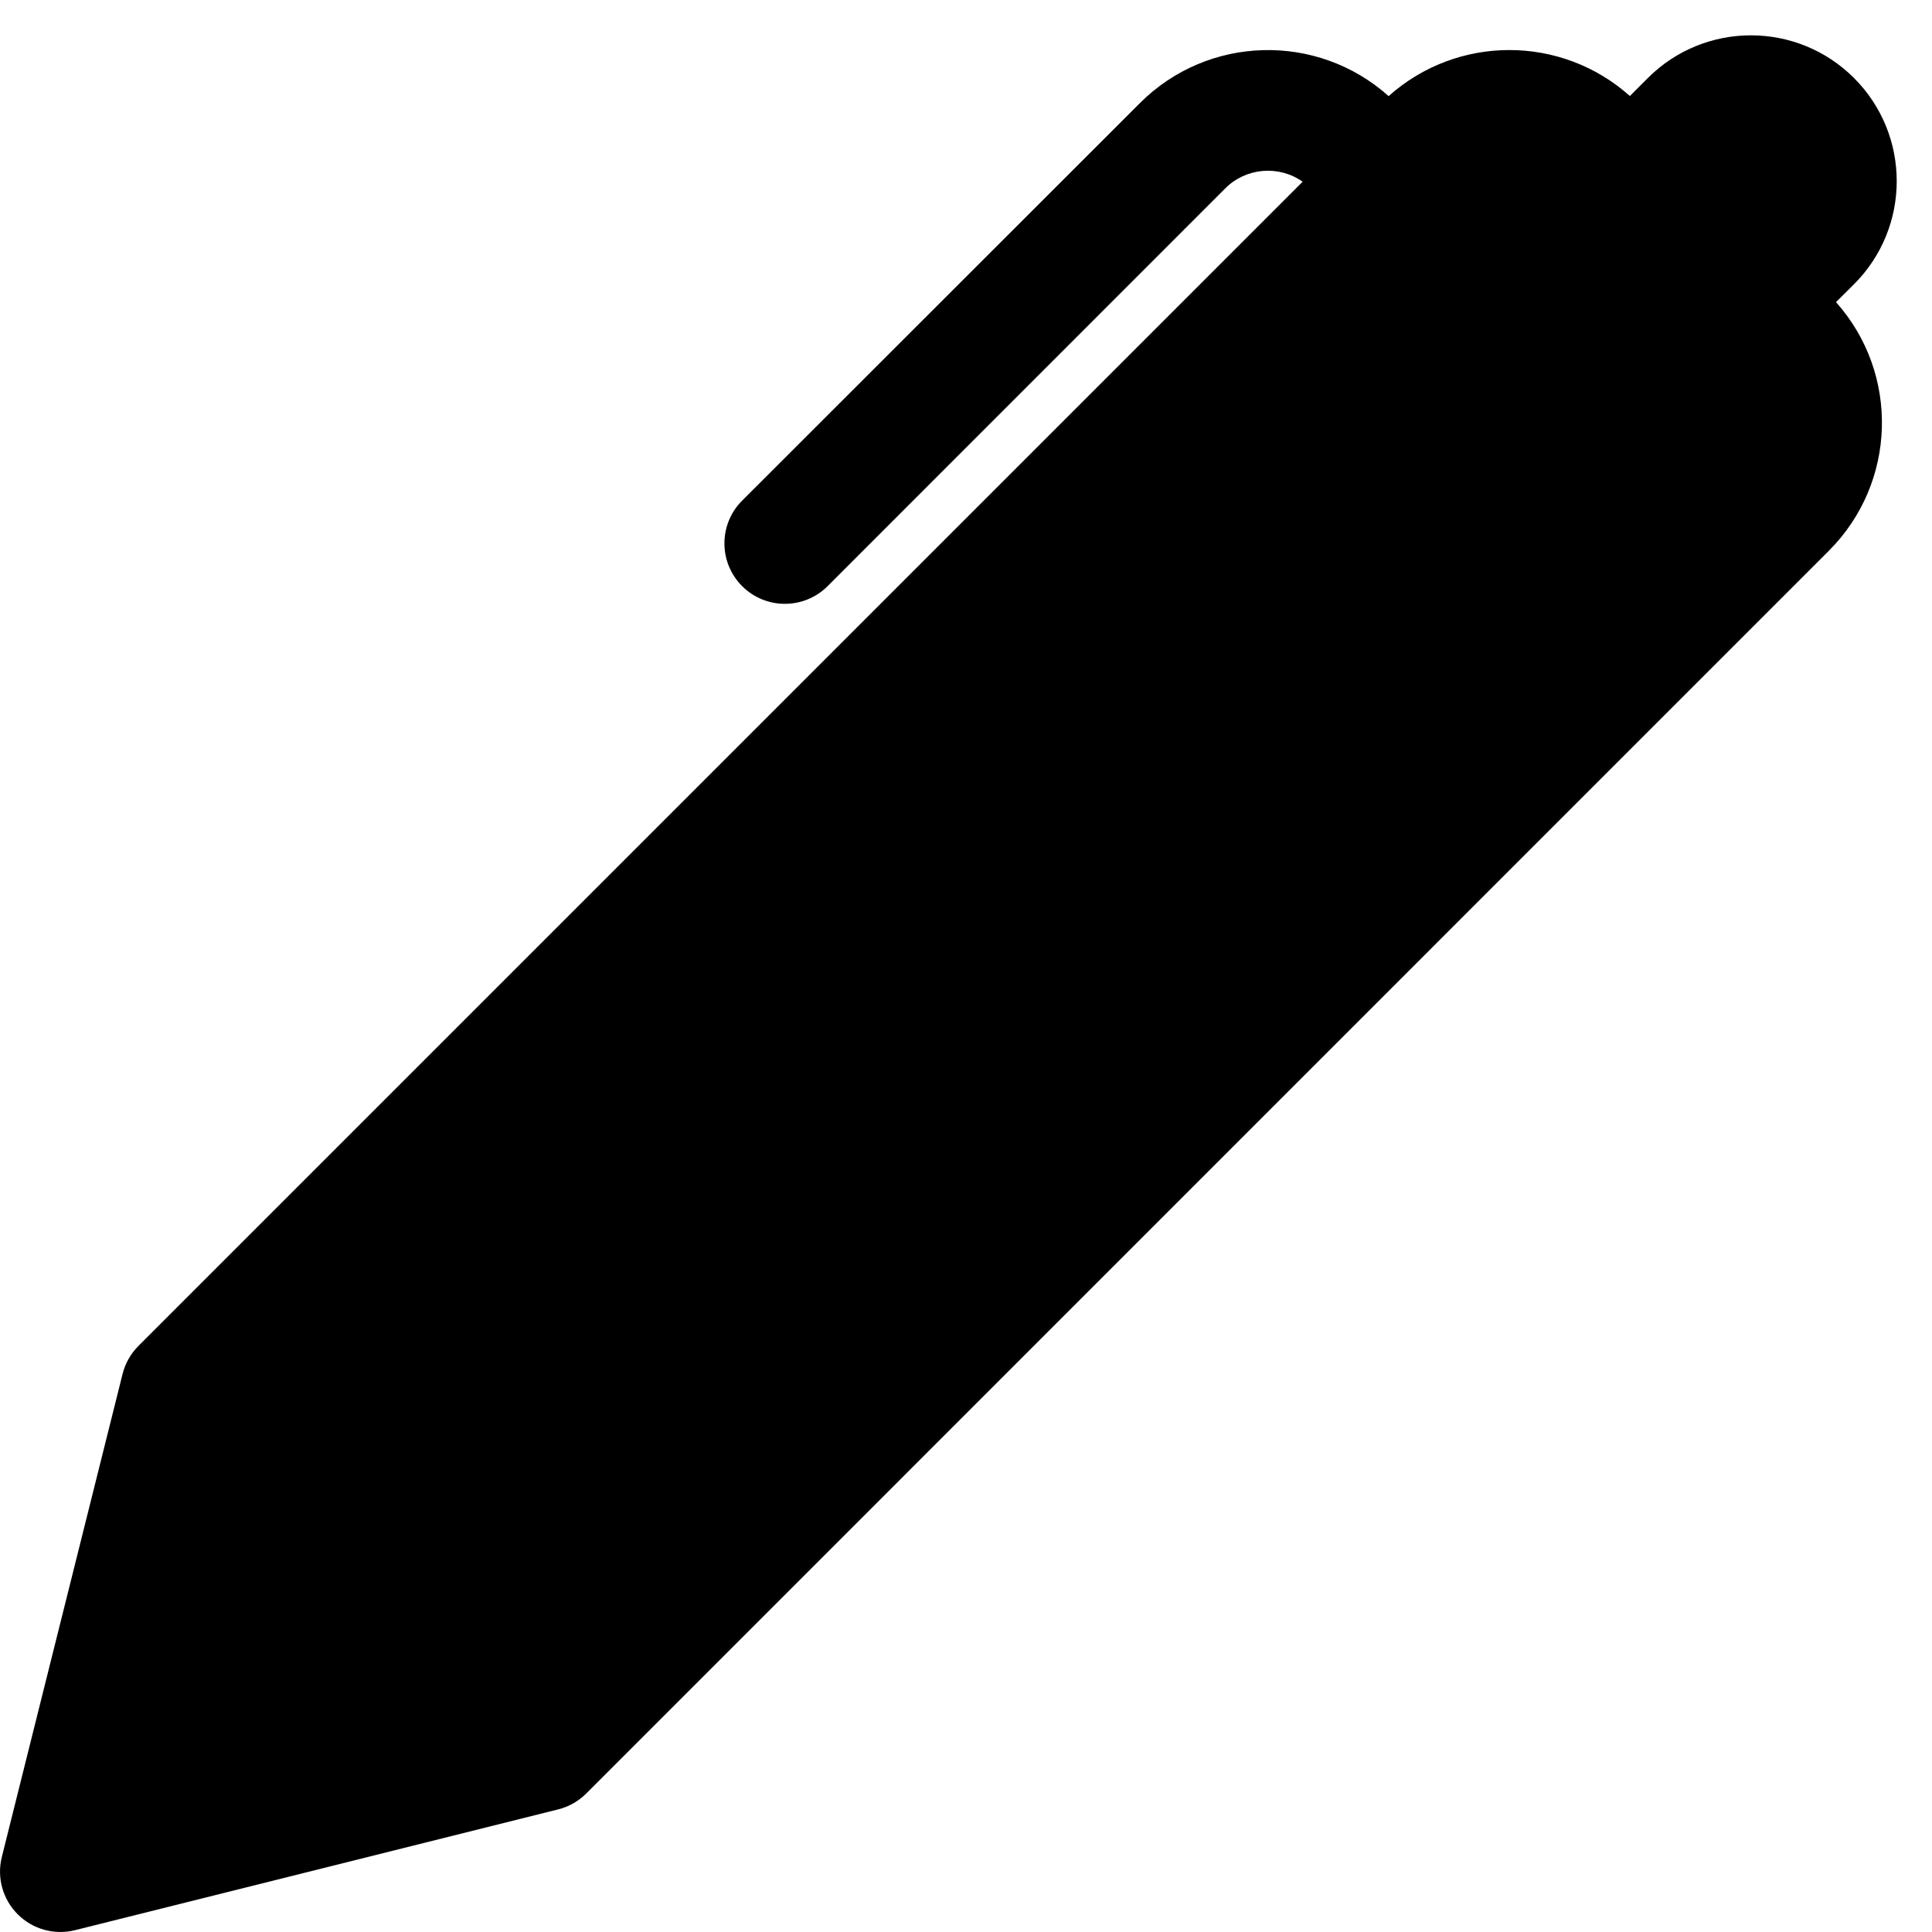
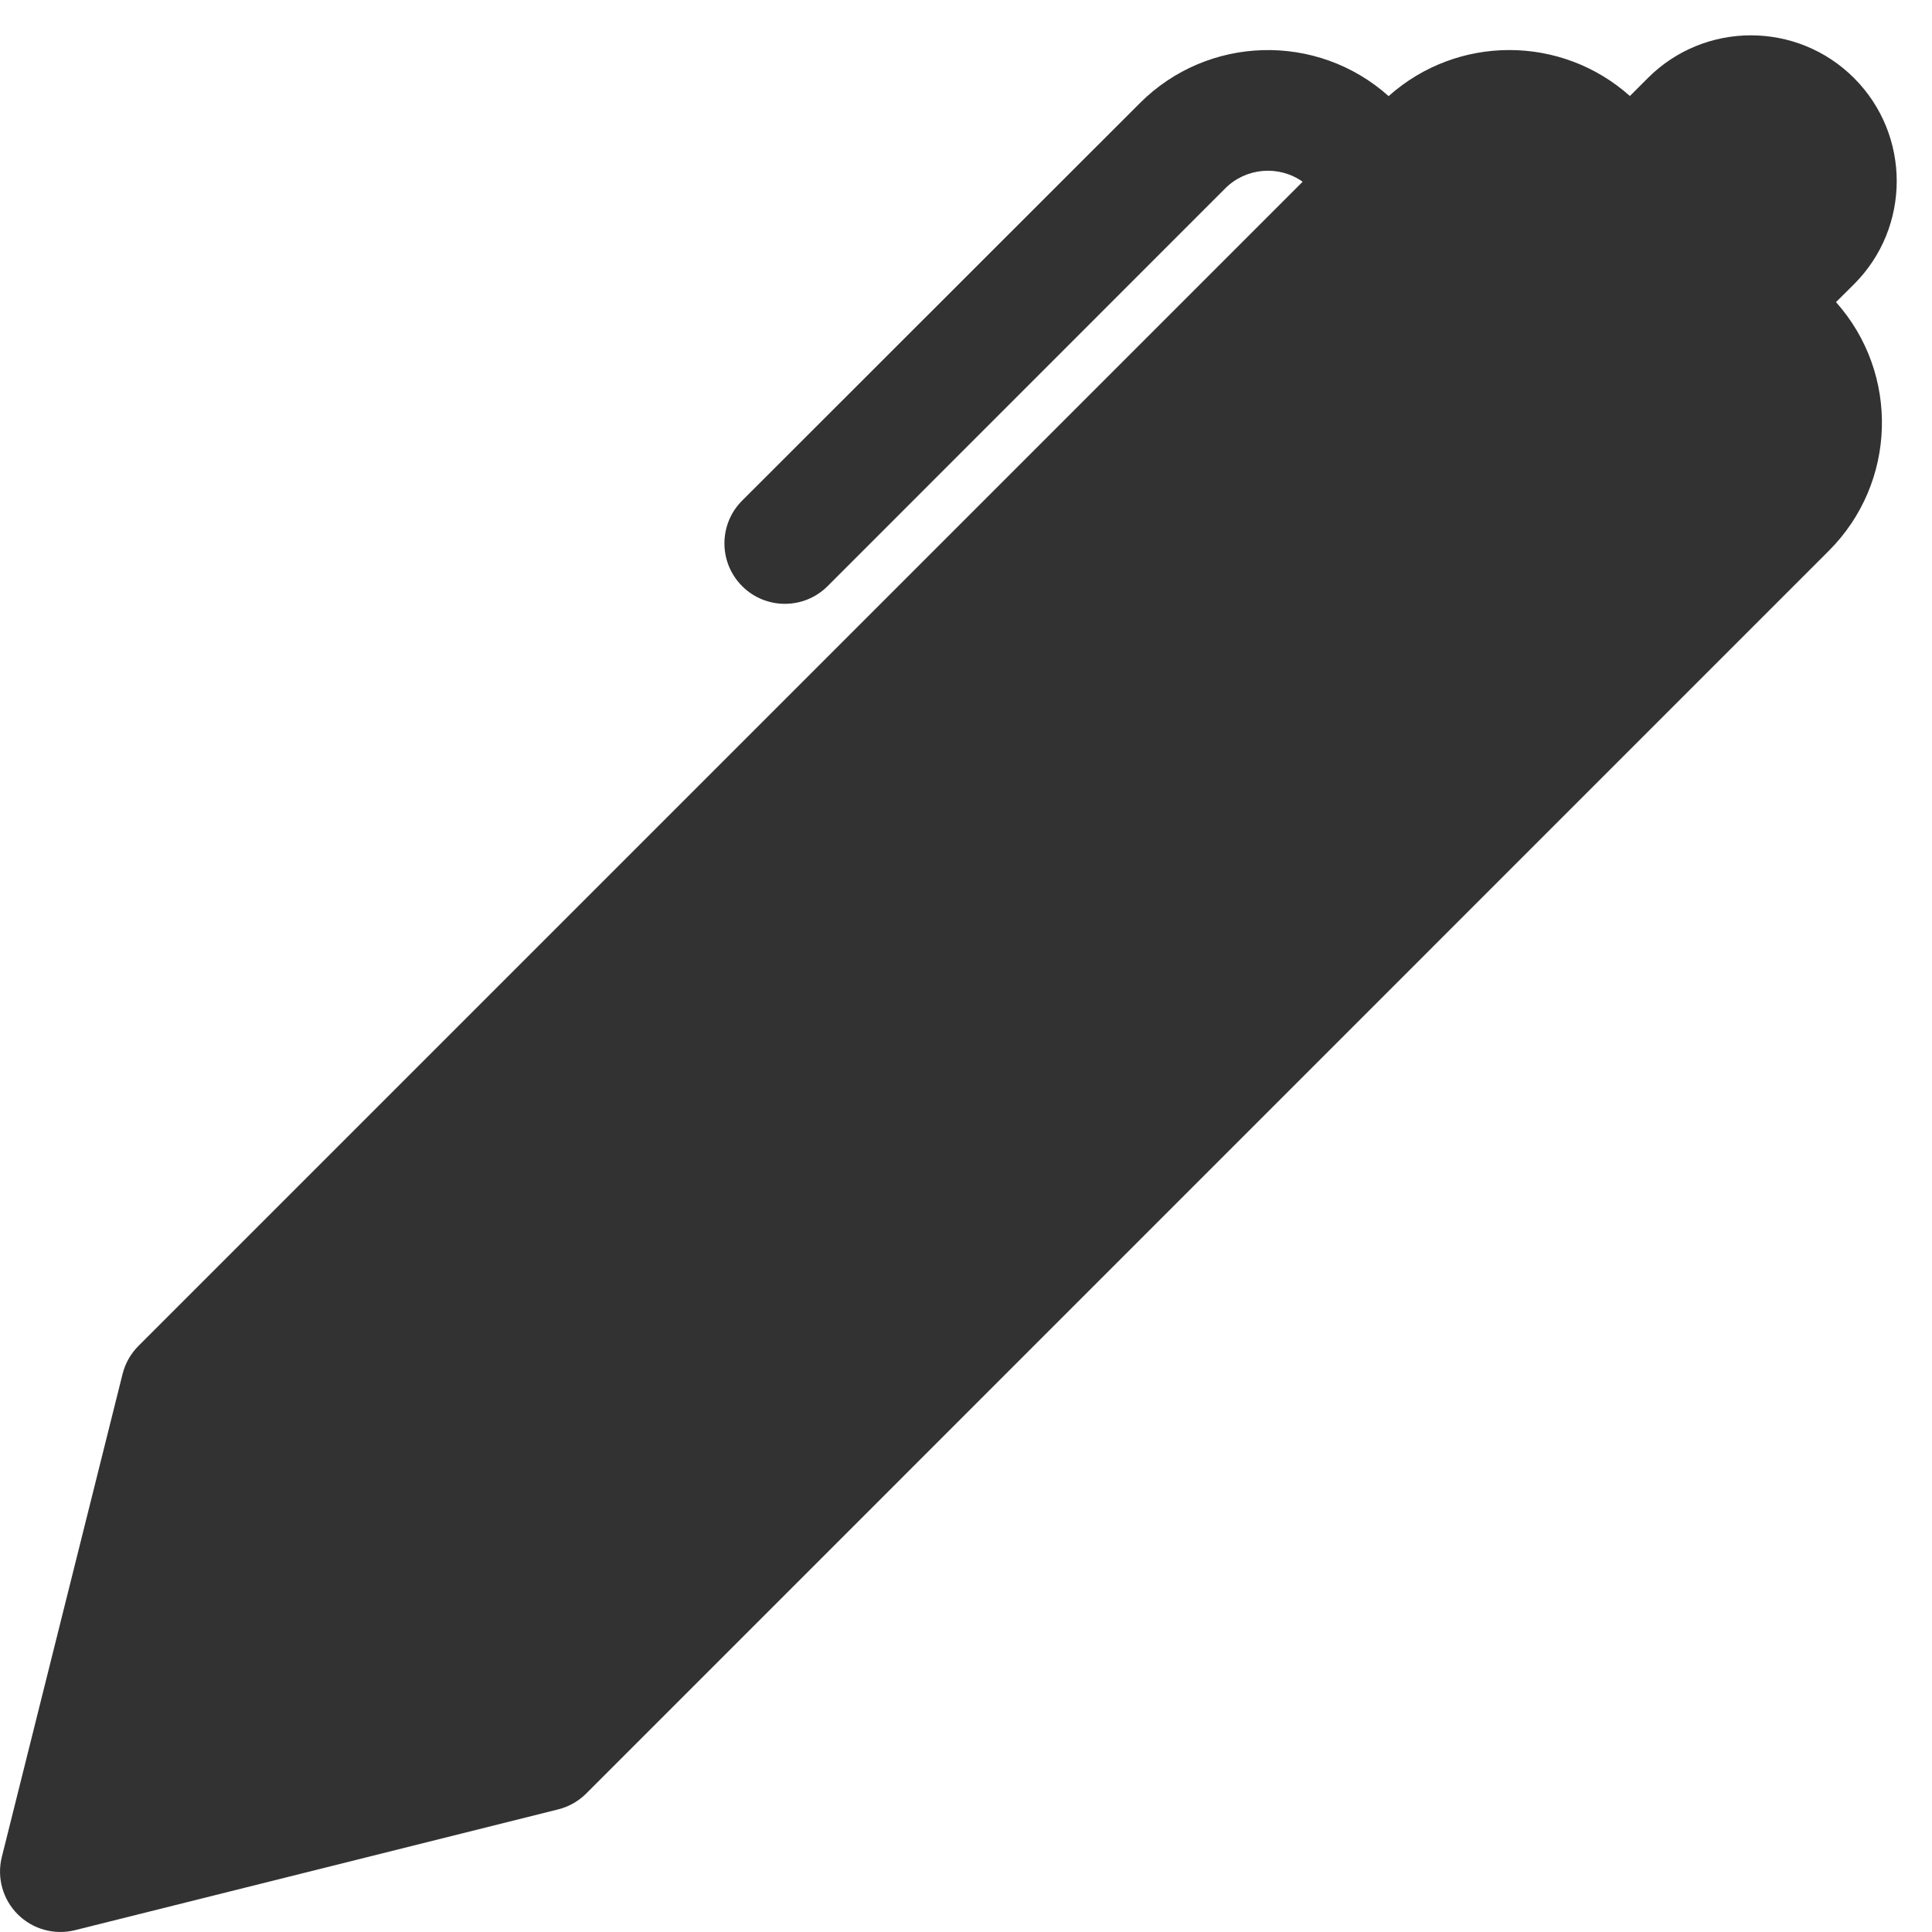
<svg xmlns="http://www.w3.org/2000/svg" width="16" height="16" fill="currentColor" class="bi bi-pen-fill" viewBox="0 0 16 16">
-   <path d="m13.498.795.149-.149a1.207 1.207 0 1 1 1.707 1.708l-.149.148a1.5 1.5 0 0 1-.059 2.059L4.854 14.854a.5.5 0 0 1-.233.131l-4 1a.5.5 0 0 1-.606-.606l1-4a.5.5 0 0 1 .131-.232l9.642-9.642a.5.5 0 0 0-.642.056L6.854 4.854a.5.5 0 1 1-.708-.708L9.44.854A1.5 1.5 0 0 1 11.5.796a1.5 1.5 0 0 1 1.998-.001z" />
+   <g color="rgb(50, 50, 50)">
+     <path d="m13.498.795.149-.149a1.207 1.207 0 1 1 1.707 1.708l-.149.148a1.5 1.5 0 0 1-.059 2.059L4.854 14.854a.5.5 0 0 1-.233.131l-4 1a.5.5 0 0 1-.606-.606l1-4a.5.5 0 0 1 .131-.232l9.642-9.642a.5.5 0 0 0-.642.056L6.854 4.854a.5.5 0 1 1-.708-.708L9.44.854A1.5 1.5 0 0 1 11.5.796a1.5 1.5 0 0 1 1.998-.001z" />
+   </g>
</svg>
